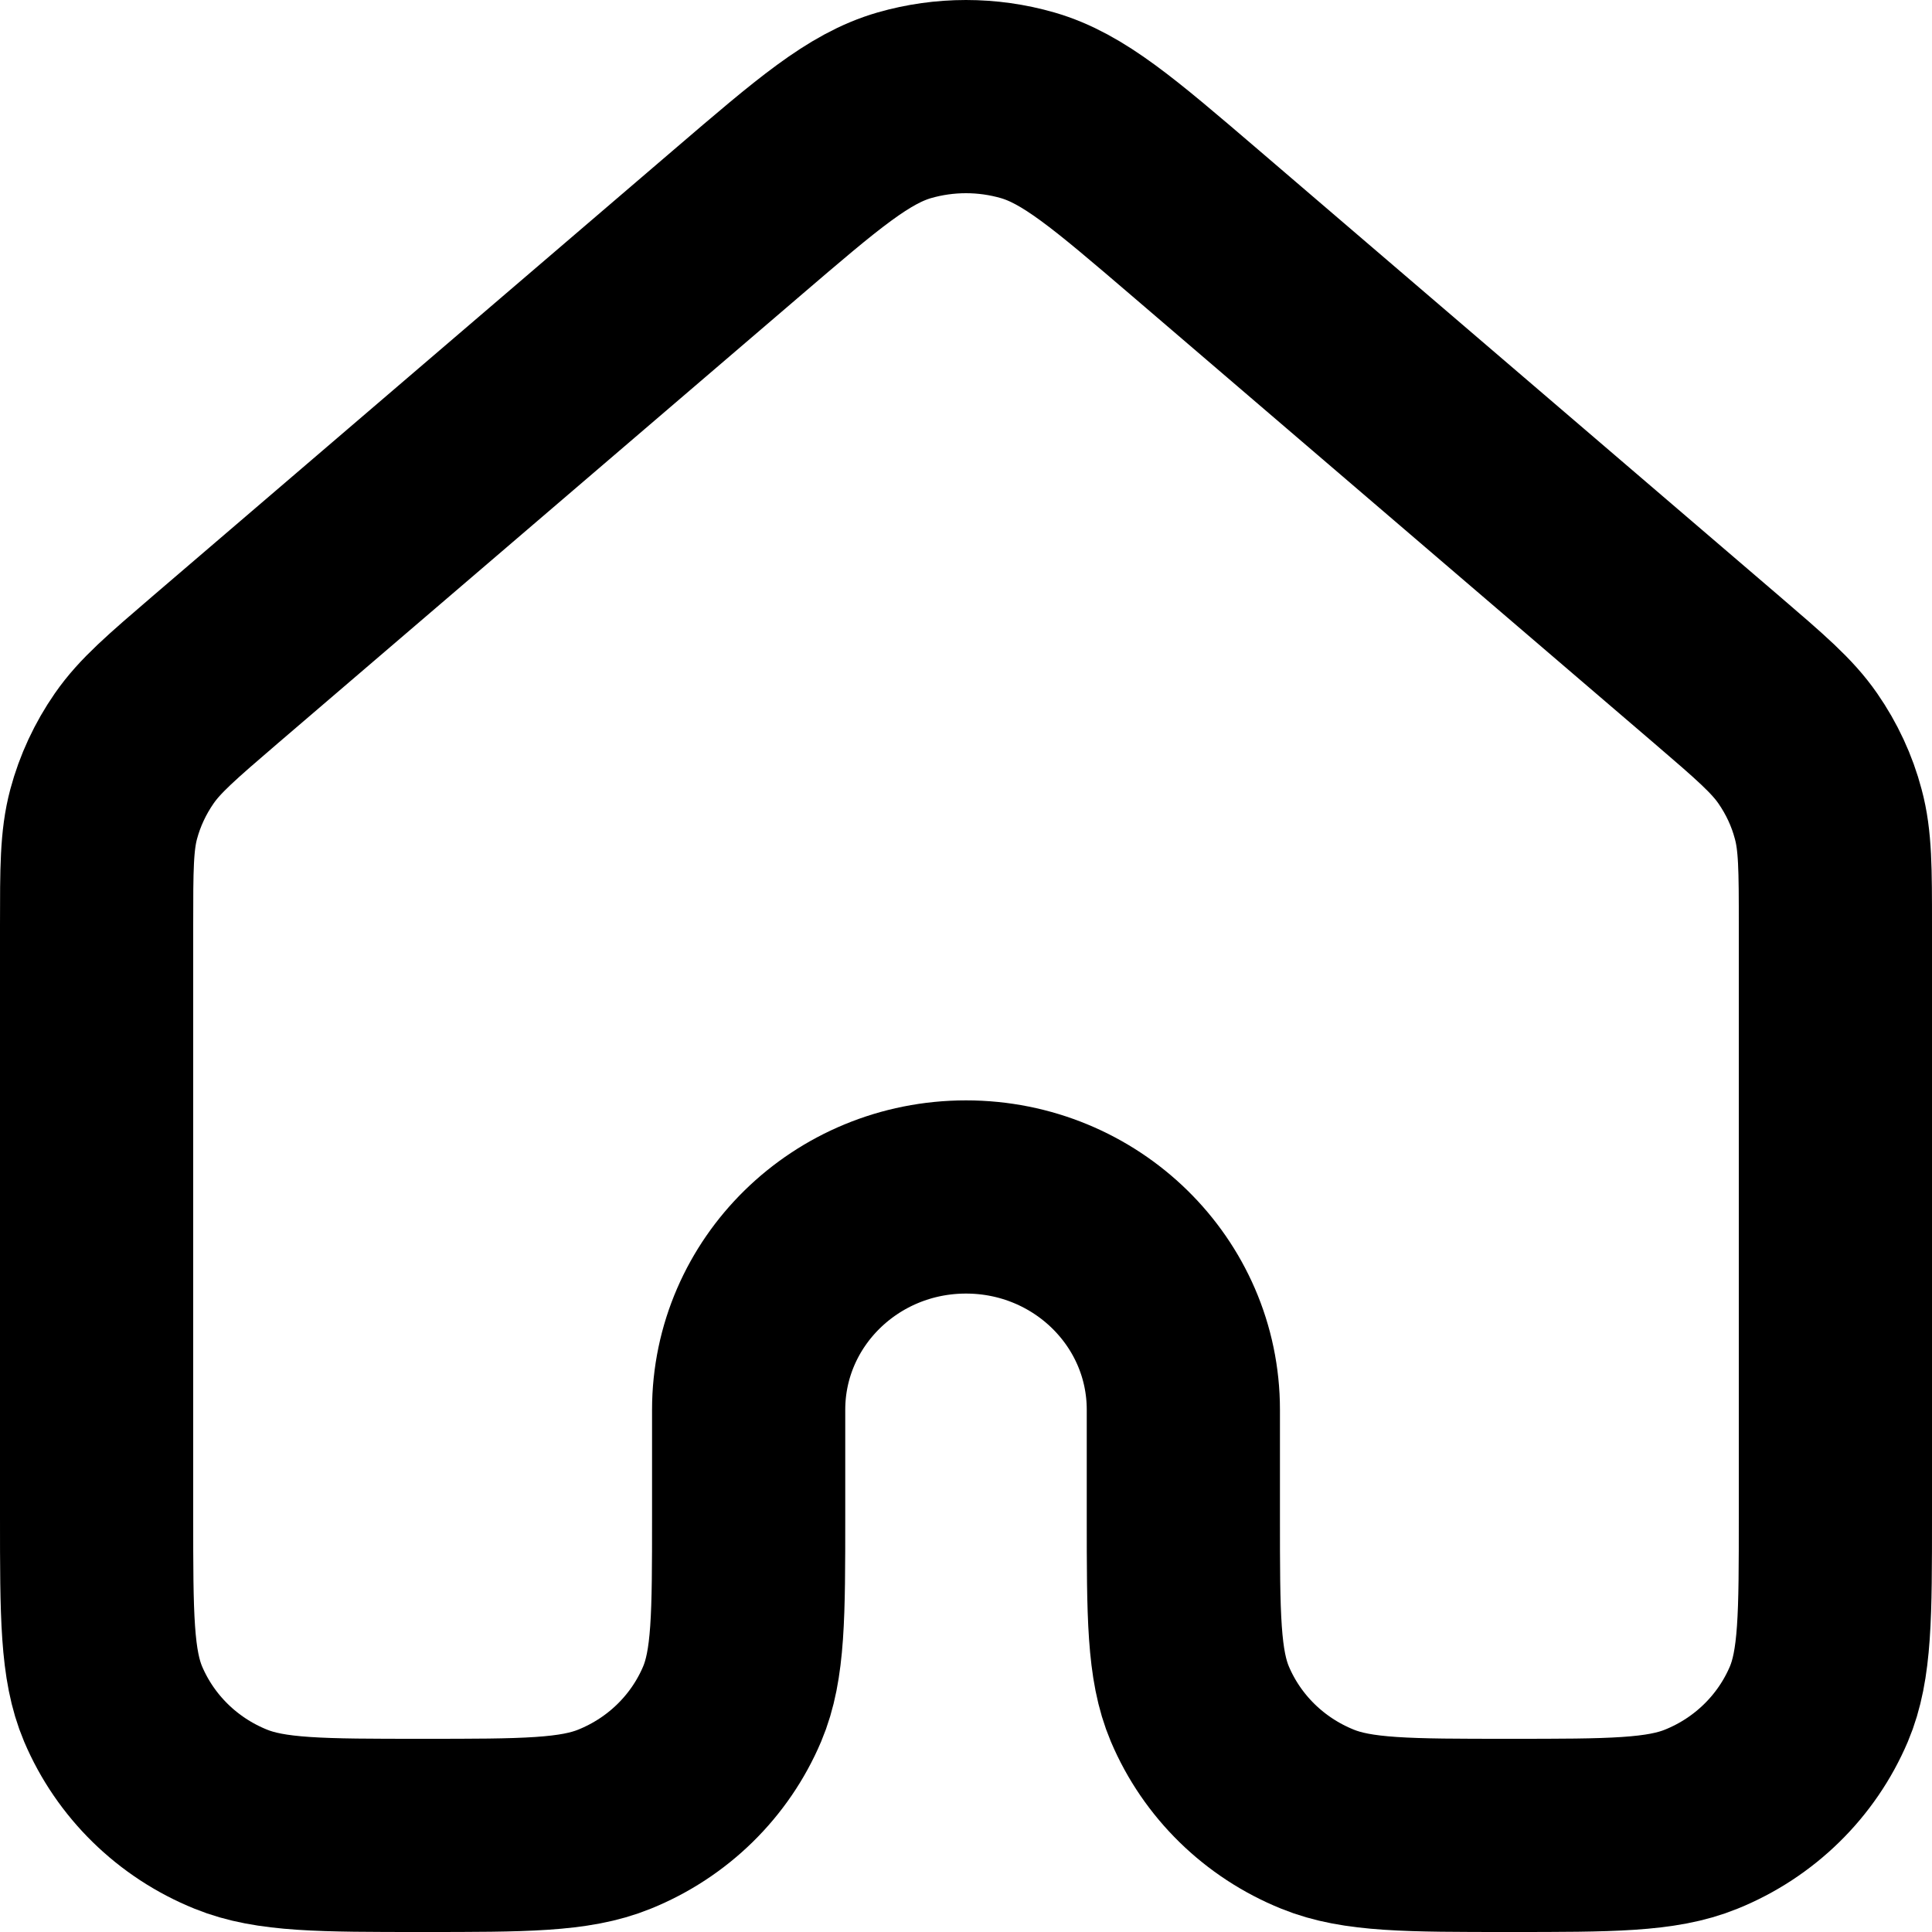
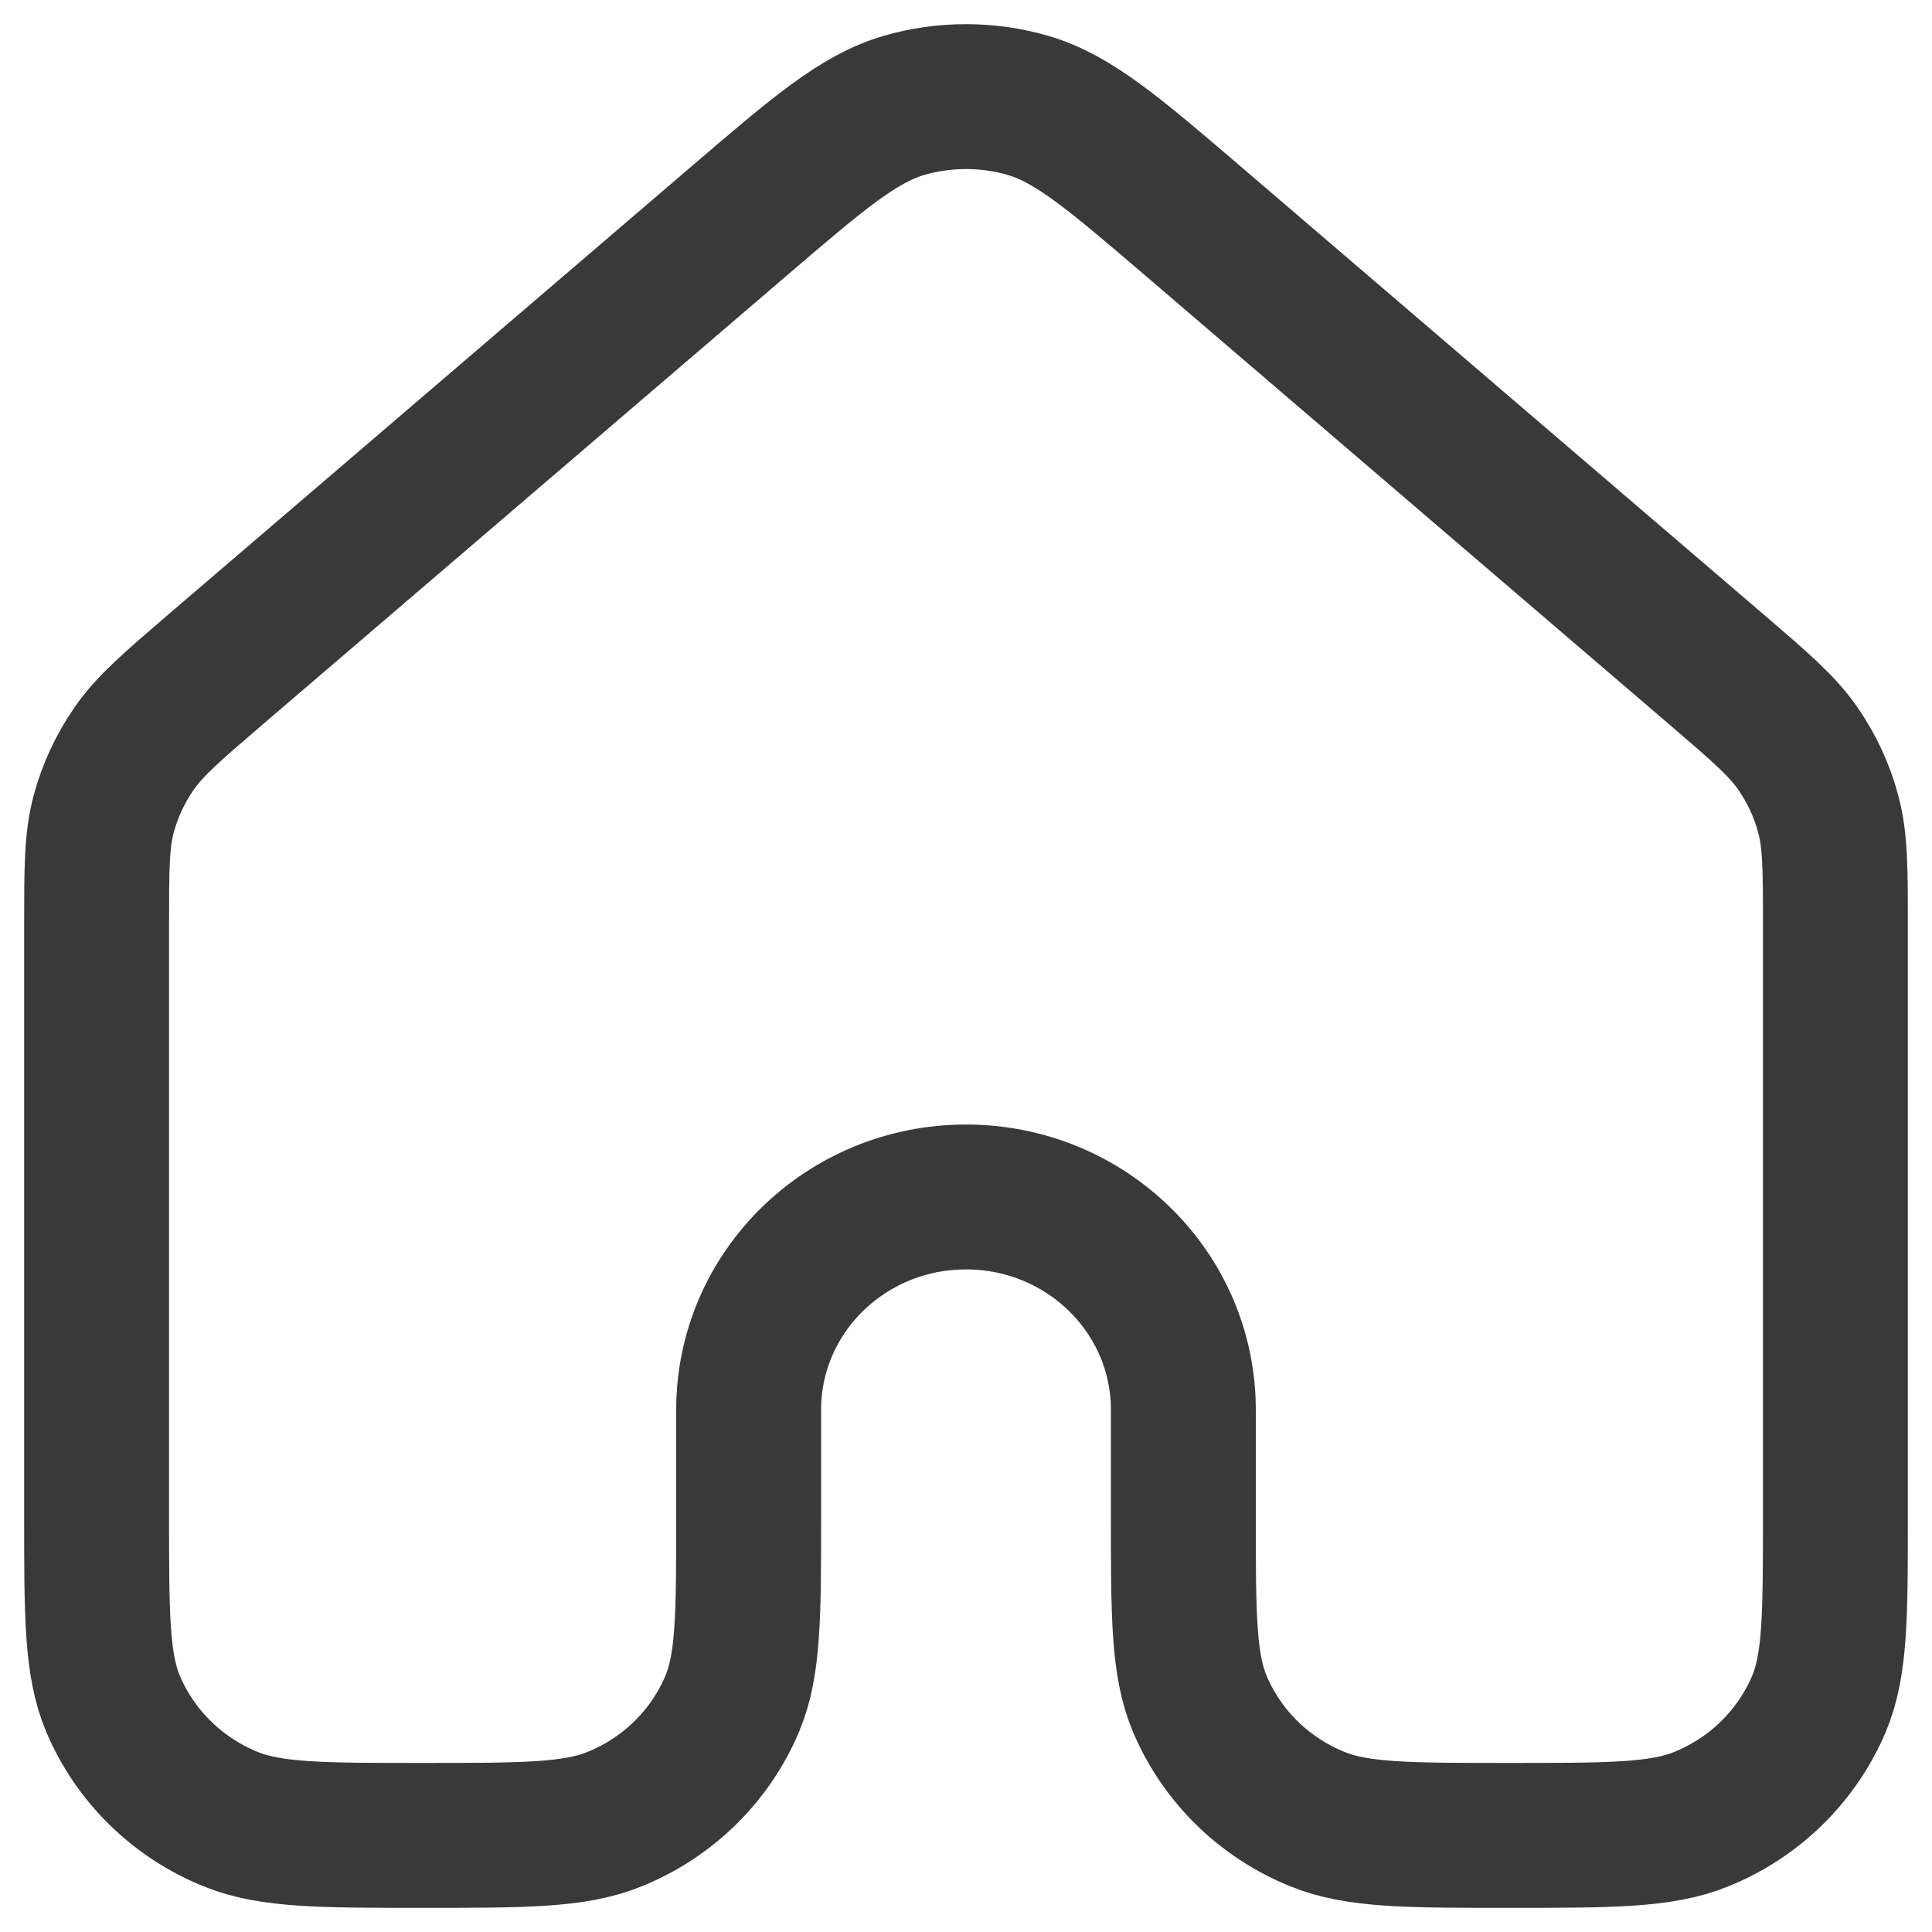
<svg xmlns="http://www.w3.org/2000/svg" width="20" height="20" viewBox="0 0 20 20" fill="none">
-   <path d="M19 15.695V9.585C19 8.996 19 8.702 18.926 8.428C18.862 8.185 18.755 7.956 18.611 7.748C18.449 7.514 18.223 7.32 17.771 6.932L12.371 2.306C11.531 1.587 11.111 1.227 10.638 1.09C10.222 0.97 9.778 0.97 9.361 1.09C8.889 1.227 8.47 1.586 7.631 2.305L2.229 6.932C1.777 7.32 1.551 7.514 1.389 7.748C1.245 7.956 1.138 8.185 1.073 8.428C1 8.702 1 8.996 1 9.585V15.695C1 16.722 1 17.235 1.171 17.64C1.4 18.179 1.837 18.609 2.389 18.832C2.802 19 3.326 19 4.375 19C5.423 19 5.948 19 6.361 18.832C6.913 18.609 7.35 18.18 7.579 17.64C7.75 17.235 7.75 16.722 7.75 15.695V14.594C7.75 13.377 8.757 12.391 10 12.391C11.243 12.391 12.25 13.377 12.25 14.594V15.695C12.25 16.722 12.25 17.235 12.421 17.64C12.65 18.18 13.087 18.609 13.639 18.832C14.052 19 14.576 19 15.625 19C16.673 19 17.198 19 17.611 18.832C18.163 18.609 18.6 18.179 18.829 17.64C19 17.235 19 16.722 19 15.695Z" stroke="black" stroke-width="2" stroke-linecap="round" stroke-linejoin="round" />
+   <path d="M19 15.695V9.585C19 8.996 19 8.702 18.926 8.428C18.862 8.185 18.755 7.956 18.611 7.748C18.449 7.514 18.223 7.32 17.771 6.932L12.371 2.306C11.531 1.587 11.111 1.227 10.638 1.09C10.222 0.97 9.778 0.97 9.361 1.09C8.889 1.227 8.47 1.586 7.631 2.305L2.229 6.932C1.777 7.32 1.551 7.514 1.389 7.748C1.245 7.956 1.138 8.185 1.073 8.428C1 8.702 1 8.996 1 9.585V15.695C1 16.722 1 17.235 1.171 17.64C1.4 18.179 1.837 18.609 2.389 18.832C2.802 19 3.326 19 4.375 19C5.423 19 5.948 19 6.361 18.832C6.913 18.609 7.35 18.18 7.579 17.64C7.75 17.235 7.75 16.722 7.75 15.695V14.594C7.75 13.377 8.757 12.391 10 12.391C11.243 12.391 12.25 13.377 12.25 14.594V15.695C12.25 16.722 12.25 17.235 12.421 17.64C12.65 18.18 13.087 18.609 13.639 18.832C14.052 19 14.576 19 15.625 19C16.673 19 17.198 19 17.611 18.832C18.163 18.609 18.6 18.179 18.829 17.64C19 17.235 19 16.722 19 15.695Z" stroke="#393939" stroke-width="1.5" stroke-linecap="round" stroke-linejoin="round" />
</svg>
